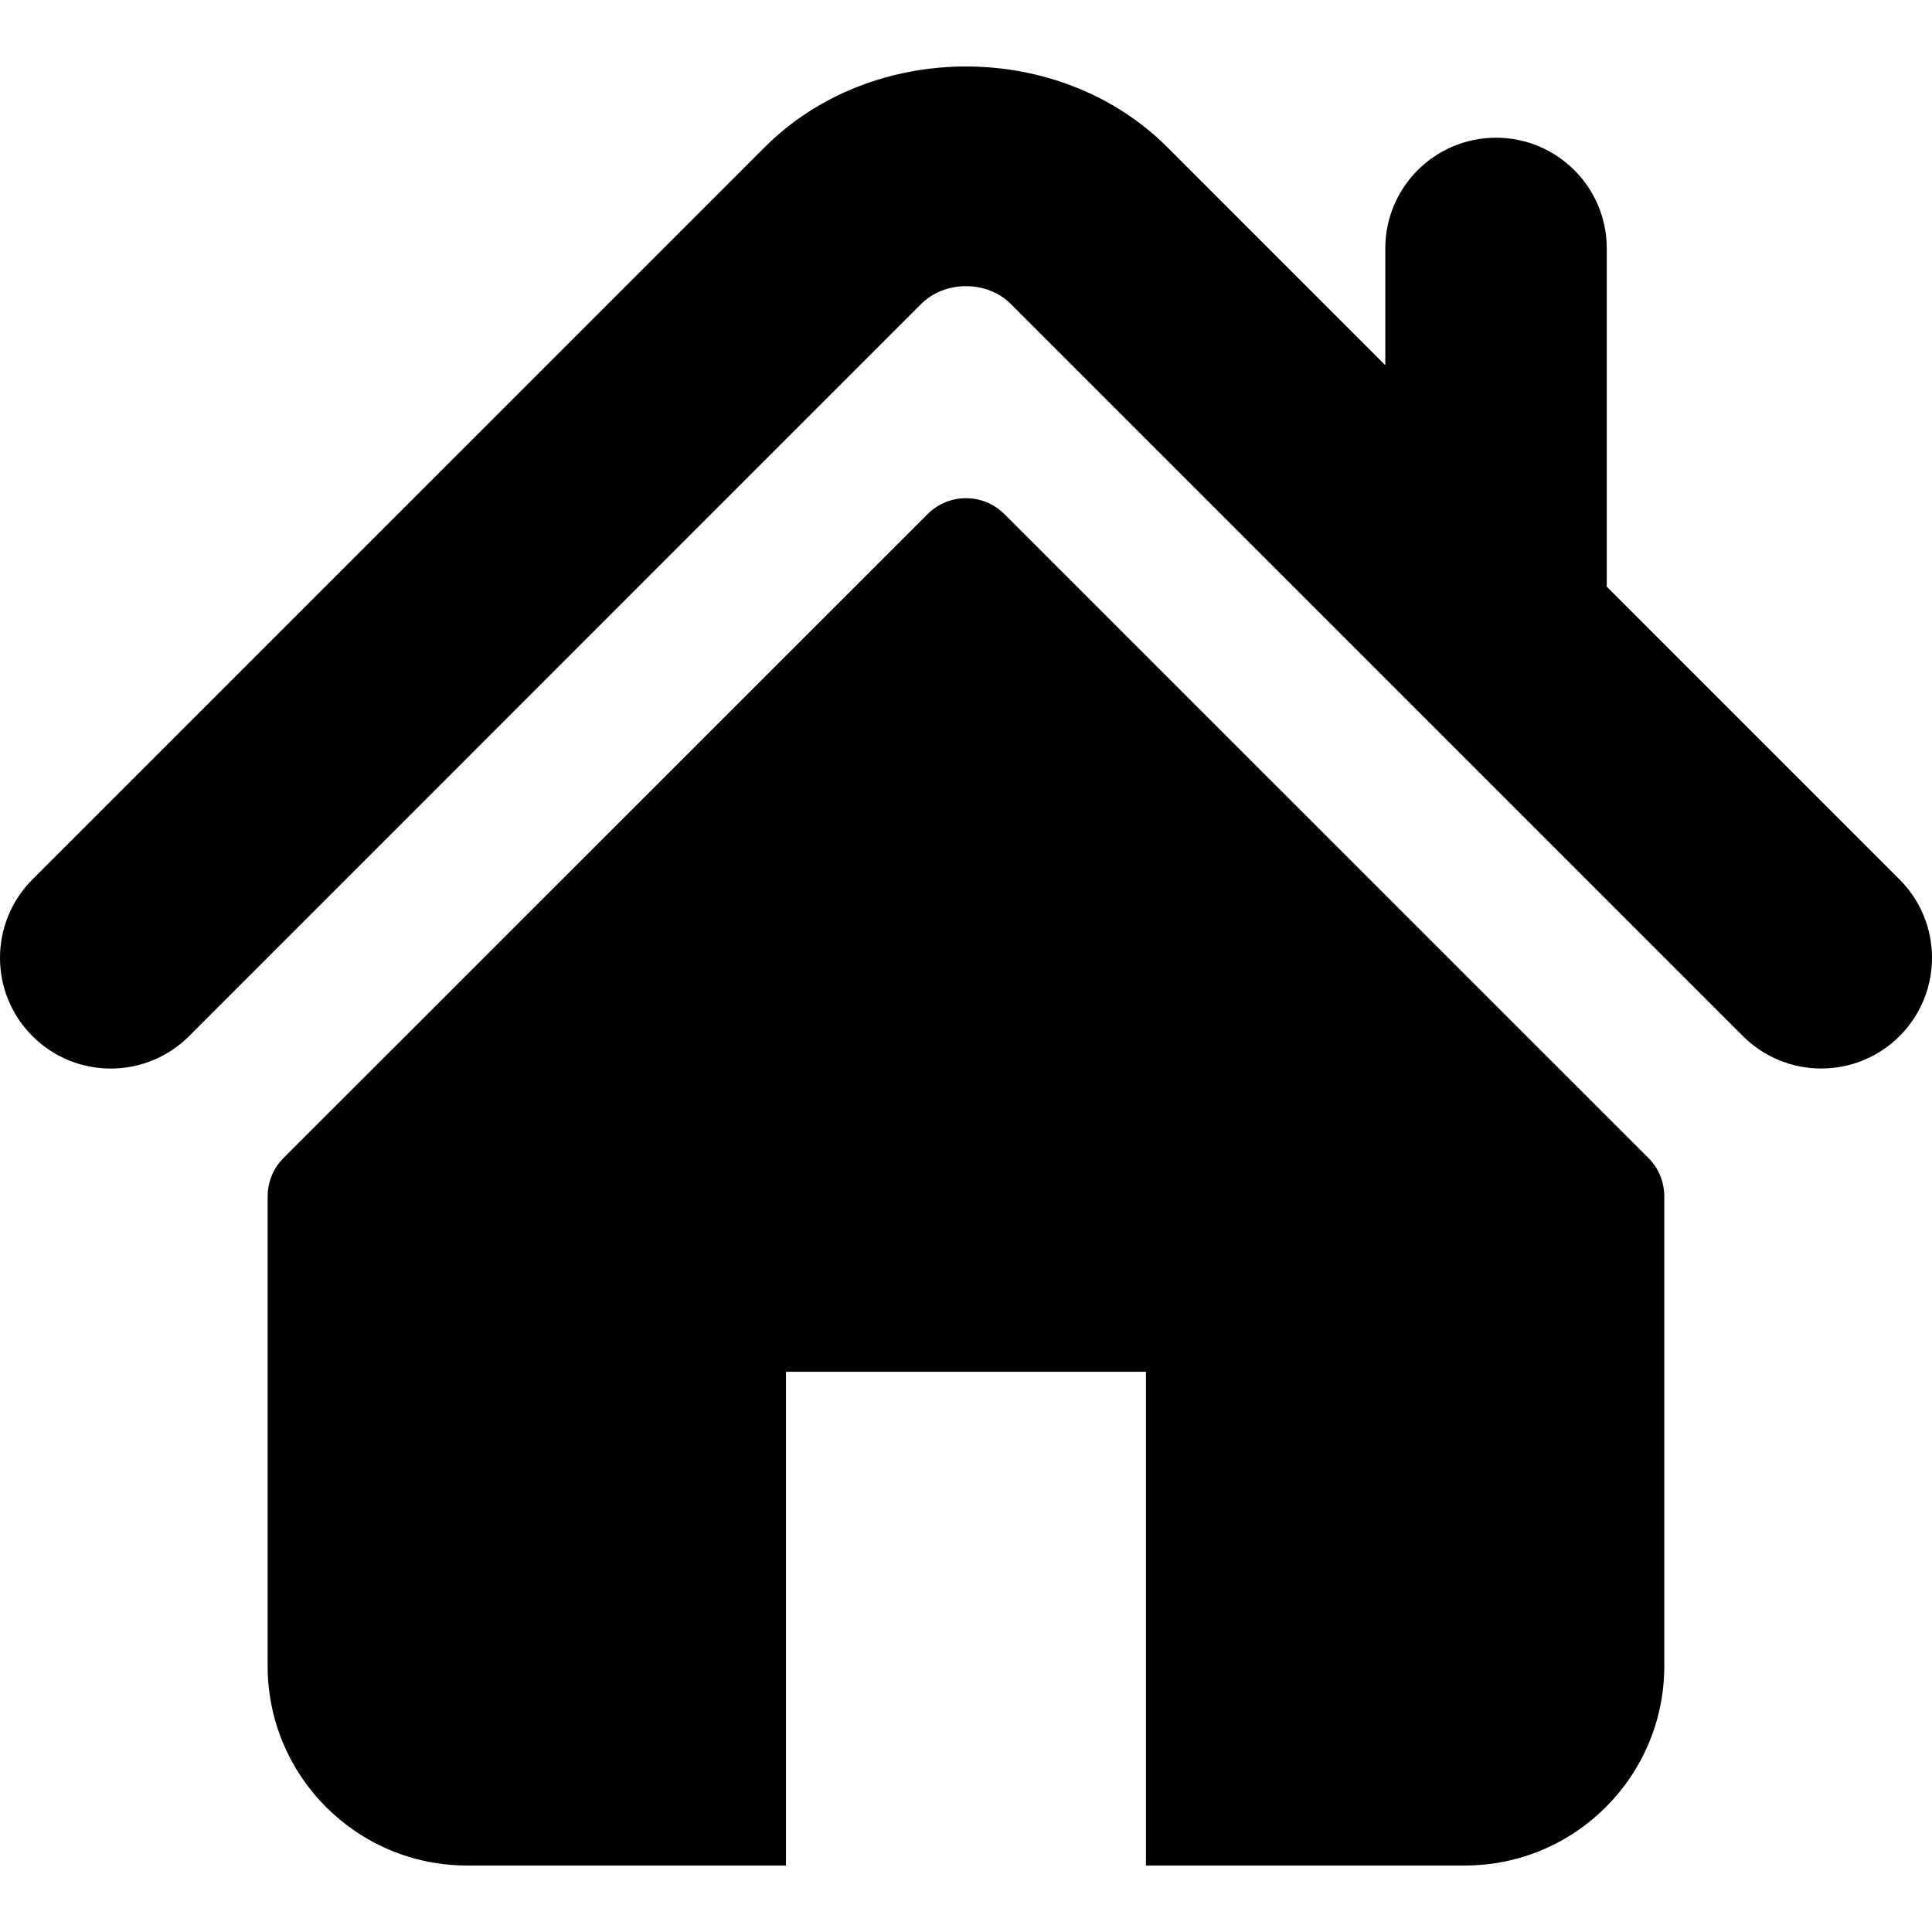
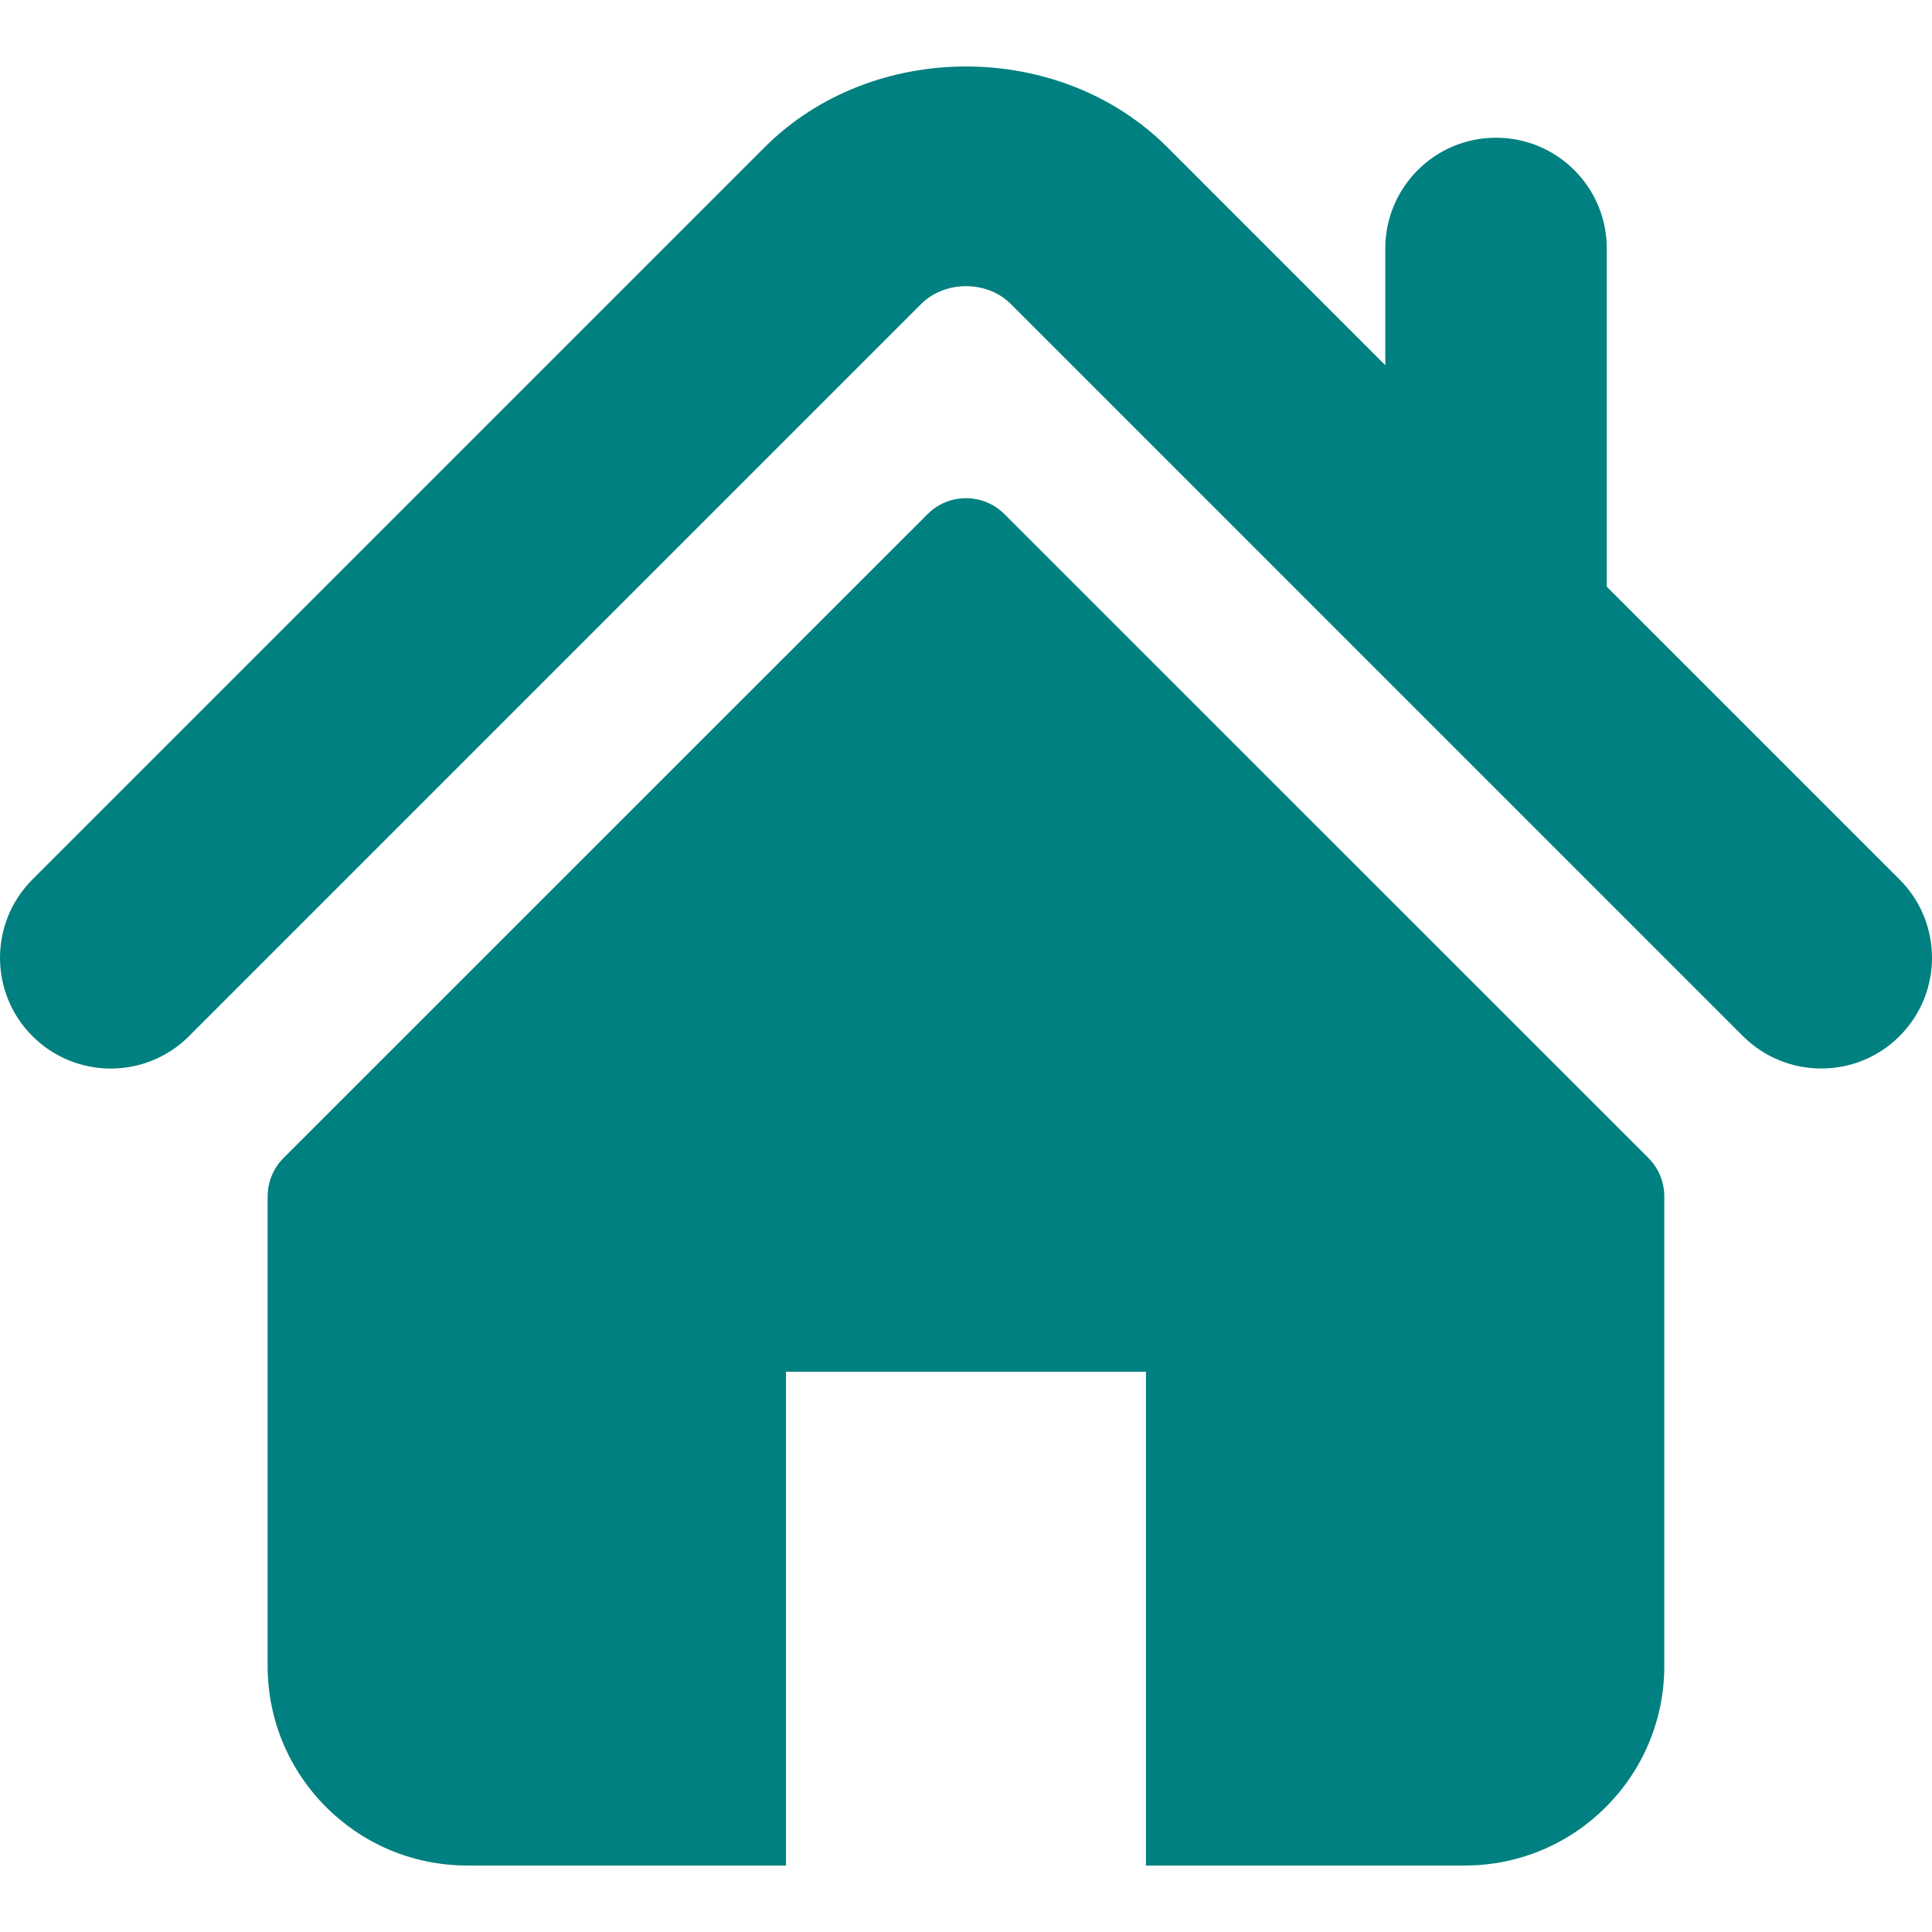
<svg xmlns="http://www.w3.org/2000/svg" version="1.1" id="Capa_1" x="0px" y="0px" width="495.398px" height="495.398px" viewBox="0 0 495.398 495.398" style="enable-background:new 0 0 495.398 495.398;" xml:space="preserve">
-   <g>
-     <g>
-       <g>
-         <path d="M487.083,225.514l-75.08-75.08V63.704c0-15.682-12.708-28.391-28.413-28.391c-15.669,0-28.377,12.709-28.377,28.391     v29.941L299.31,37.74c-27.639-27.624-75.694-27.575-103.27,0.05L8.312,225.514c-11.082,11.104-11.082,29.071,0,40.158     c11.087,11.101,29.089,11.101,40.172,0l187.71-187.729c6.115-6.083,16.893-6.083,22.976-0.018l187.742,187.747     c5.567,5.551,12.825,8.312,20.081,8.312c7.271,0,14.541-2.764,20.091-8.312C498.17,254.586,498.17,236.619,487.083,225.514z" />
-         <path d="M257.561,131.836c-5.454-5.451-14.285-5.451-19.723,0L72.712,296.913c-2.607,2.606-4.085,6.164-4.085,9.877v120.401     c0,28.253,22.908,51.16,51.16,51.16h81.754v-126.61h92.299v126.61h81.755c28.251,0,51.159-22.907,51.159-51.159V306.79     c0-3.713-1.465-7.271-4.085-9.877L257.561,131.836z" />
+   <defs id="defs45" />
+   <g id="g10" style="fill:#008080">
+     <g id="g8" style="fill:#008080">
+       <g id="g6" style="fill:#008080">
+         <path d="m 487.083,225.514 -75.08,-75.08 v -86.73 c 0,-15.682 -12.708,-28.391 -28.413,-28.391 -15.669,0 -28.377,12.709 -28.377,28.391 V 93.645 L 299.31,37.74 C 271.671,10.116 223.616,10.165 196.04,37.79 L 8.312,225.514 c -11.082,11.104 -11.082,29.071 0,40.158 11.087,11.101 29.089,11.101 40.172,0 L 236.194,77.943 c 6.115,-6.083 16.893,-6.083 22.976,-0.018 l 187.742,187.747 c 5.567,5.551 12.825,8.312 20.081,8.312 7.271,0 14.541,-2.764 20.091,-8.312 11.086,-11.086 11.086,-29.053 -10e-4,-40.158 z" id="path2" style="fill:#008080" />
+         <path d="m 257.561,131.836 c -5.454,-5.451 -14.285,-5.451 -19.723,0 L 72.712,296.913 c -2.607,2.606 -4.085,6.164 -4.085,9.877 v 120.401 c 0,28.253 22.908,51.16 51.16,51.16 h 81.754 v -126.61 h 92.299 v 126.61 h 81.755 c 28.251,0 51.159,-22.907 51.159,-51.159 V 306.79 c 0,-3.713 -1.465,-7.271 -4.085,-9.877 z" id="path4" style="fill:#008080" />
      </g>
    </g>
  </g>
-   <g>
+   <g id="g12">
</g>
-   <g>
+   <g id="g14">
</g>
-   <g>
+   <g id="g16">
</g>
-   <g>
+   <g id="g18">
</g>
-   <g>
+   <g id="g20">
</g>
-   <g>
+   <g id="g22">
</g>
-   <g>
+   <g id="g24">
</g>
-   <g>
+   <g id="g26">
</g>
-   <g>
+   <g id="g28">
</g>
-   <g>
+   <g id="g30">
</g>
-   <g>
+   <g id="g32">
</g>
-   <g>
+   <g id="g34">
</g>
-   <g>
+   <g id="g36">
</g>
-   <g>
+   <g id="g38">
</g>
-   <g>
+   <g id="g40">
</g>
</svg>
